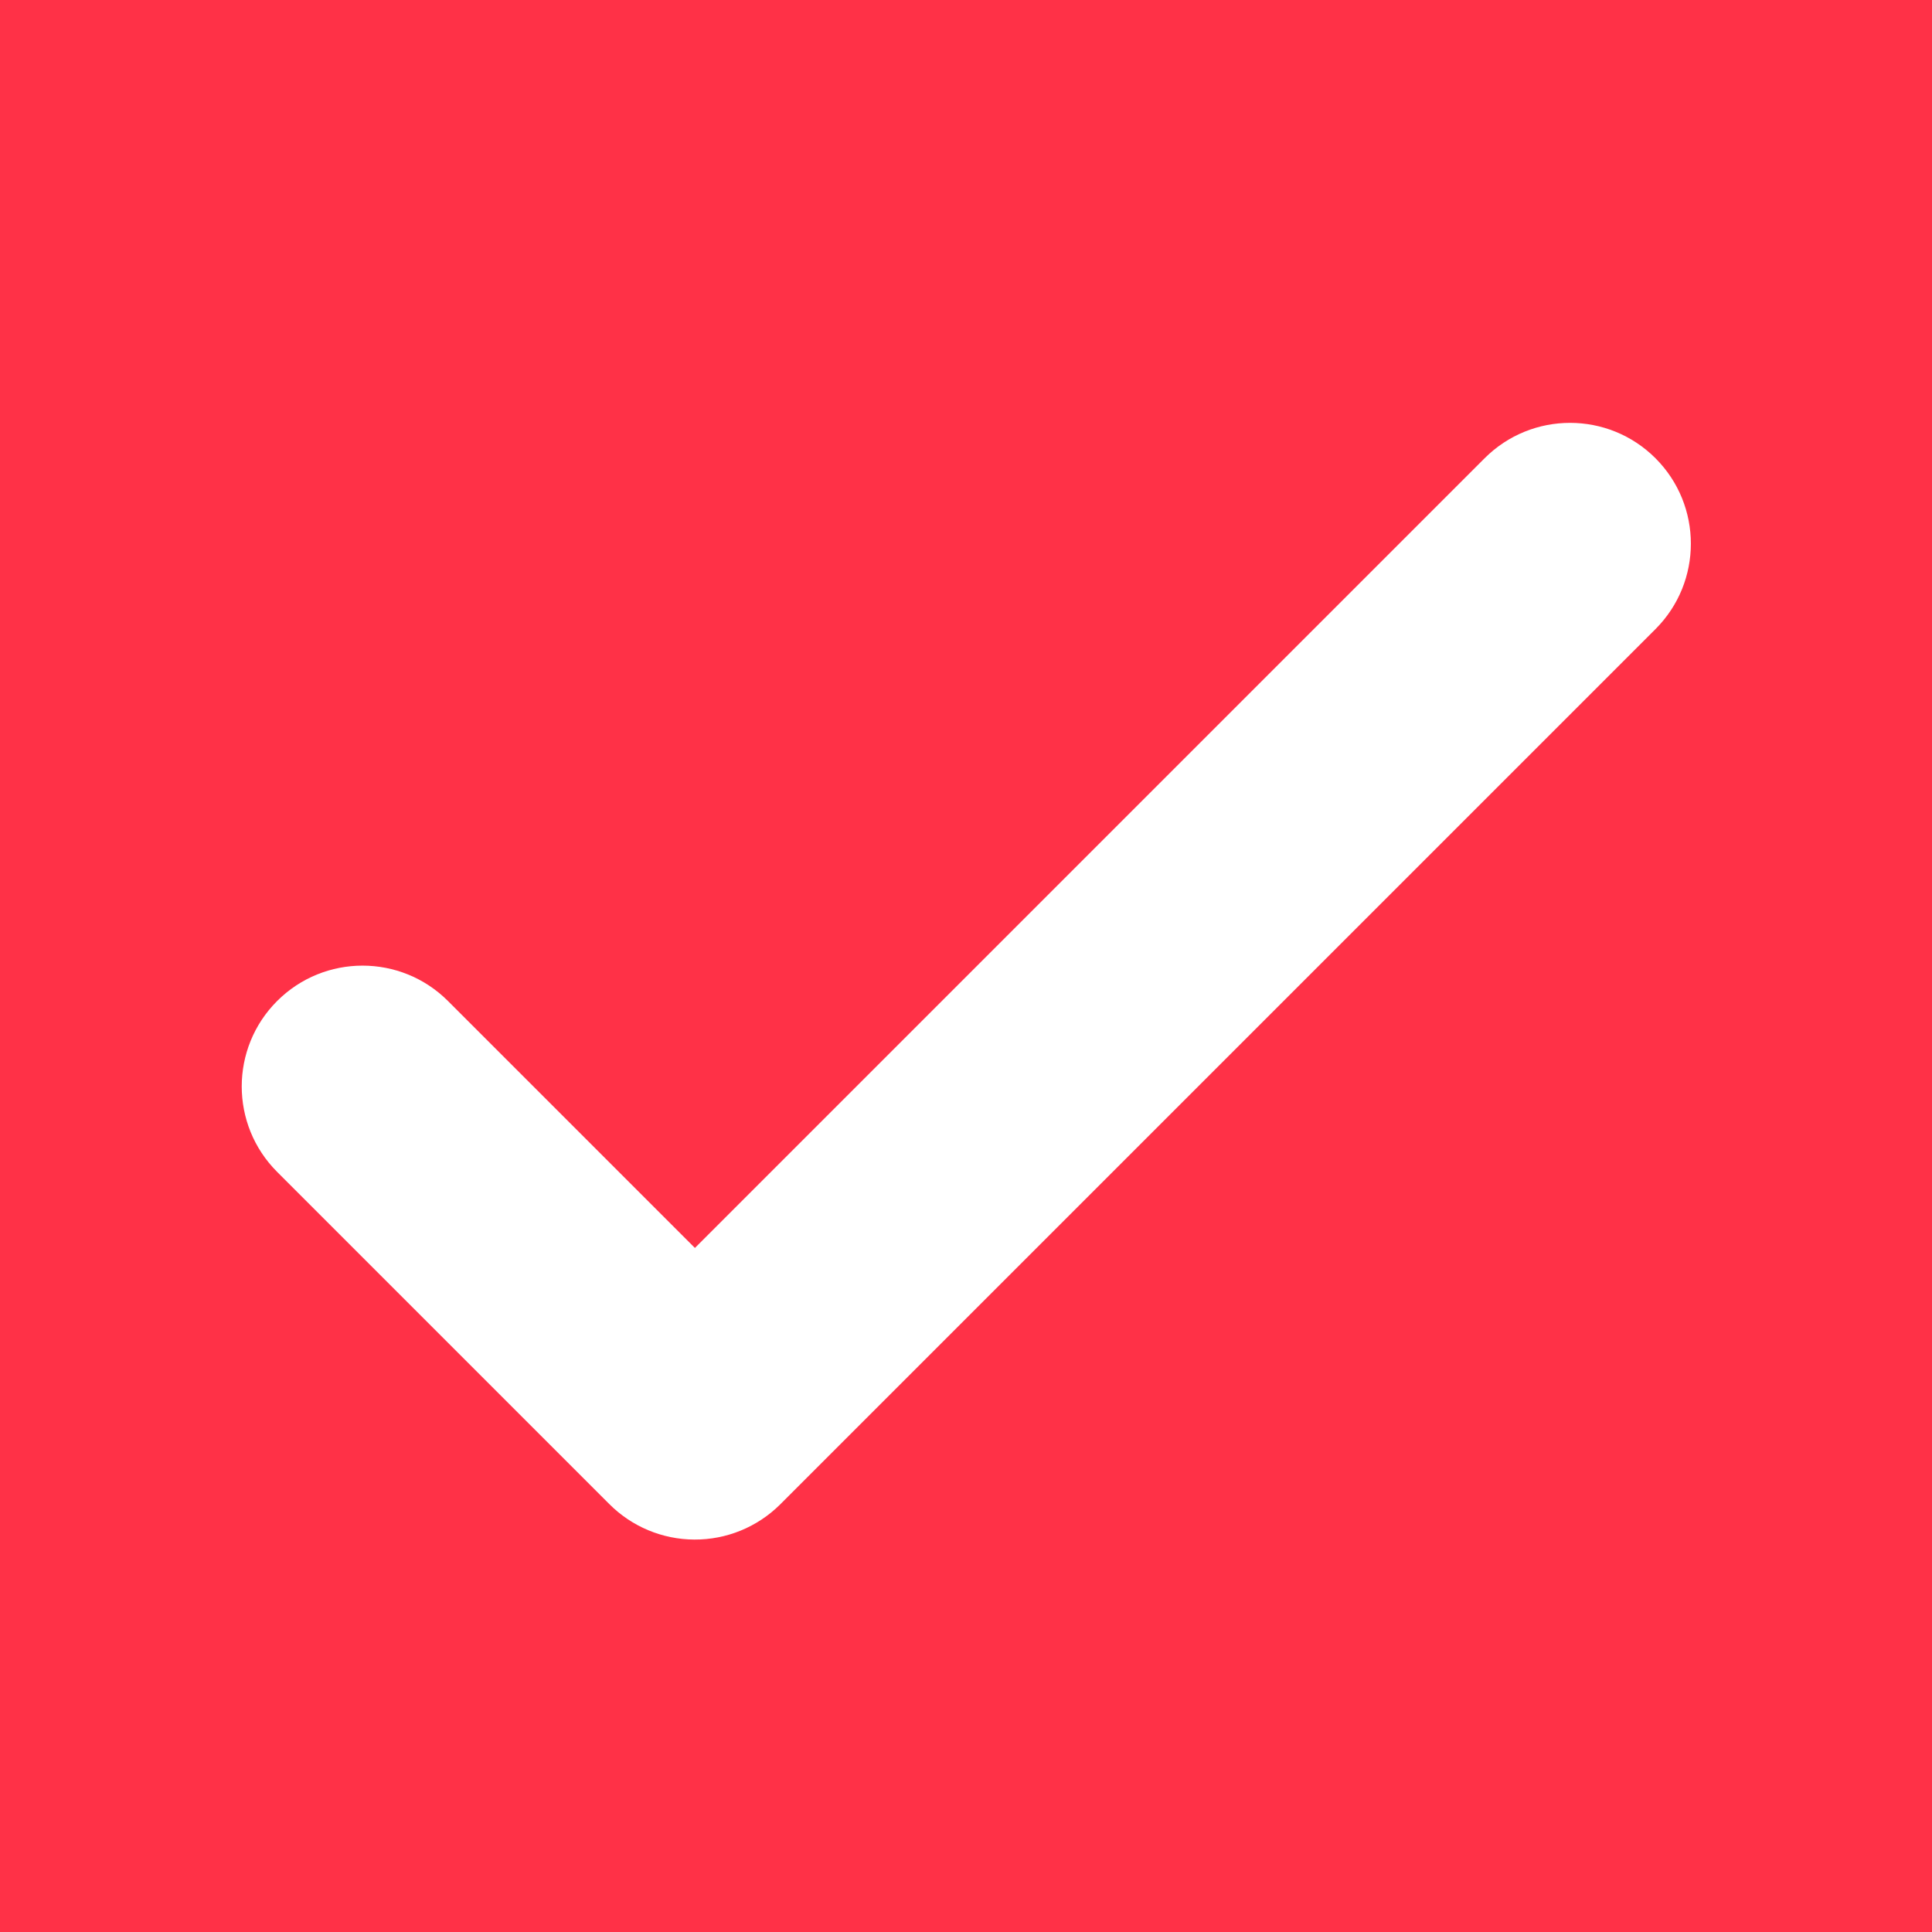
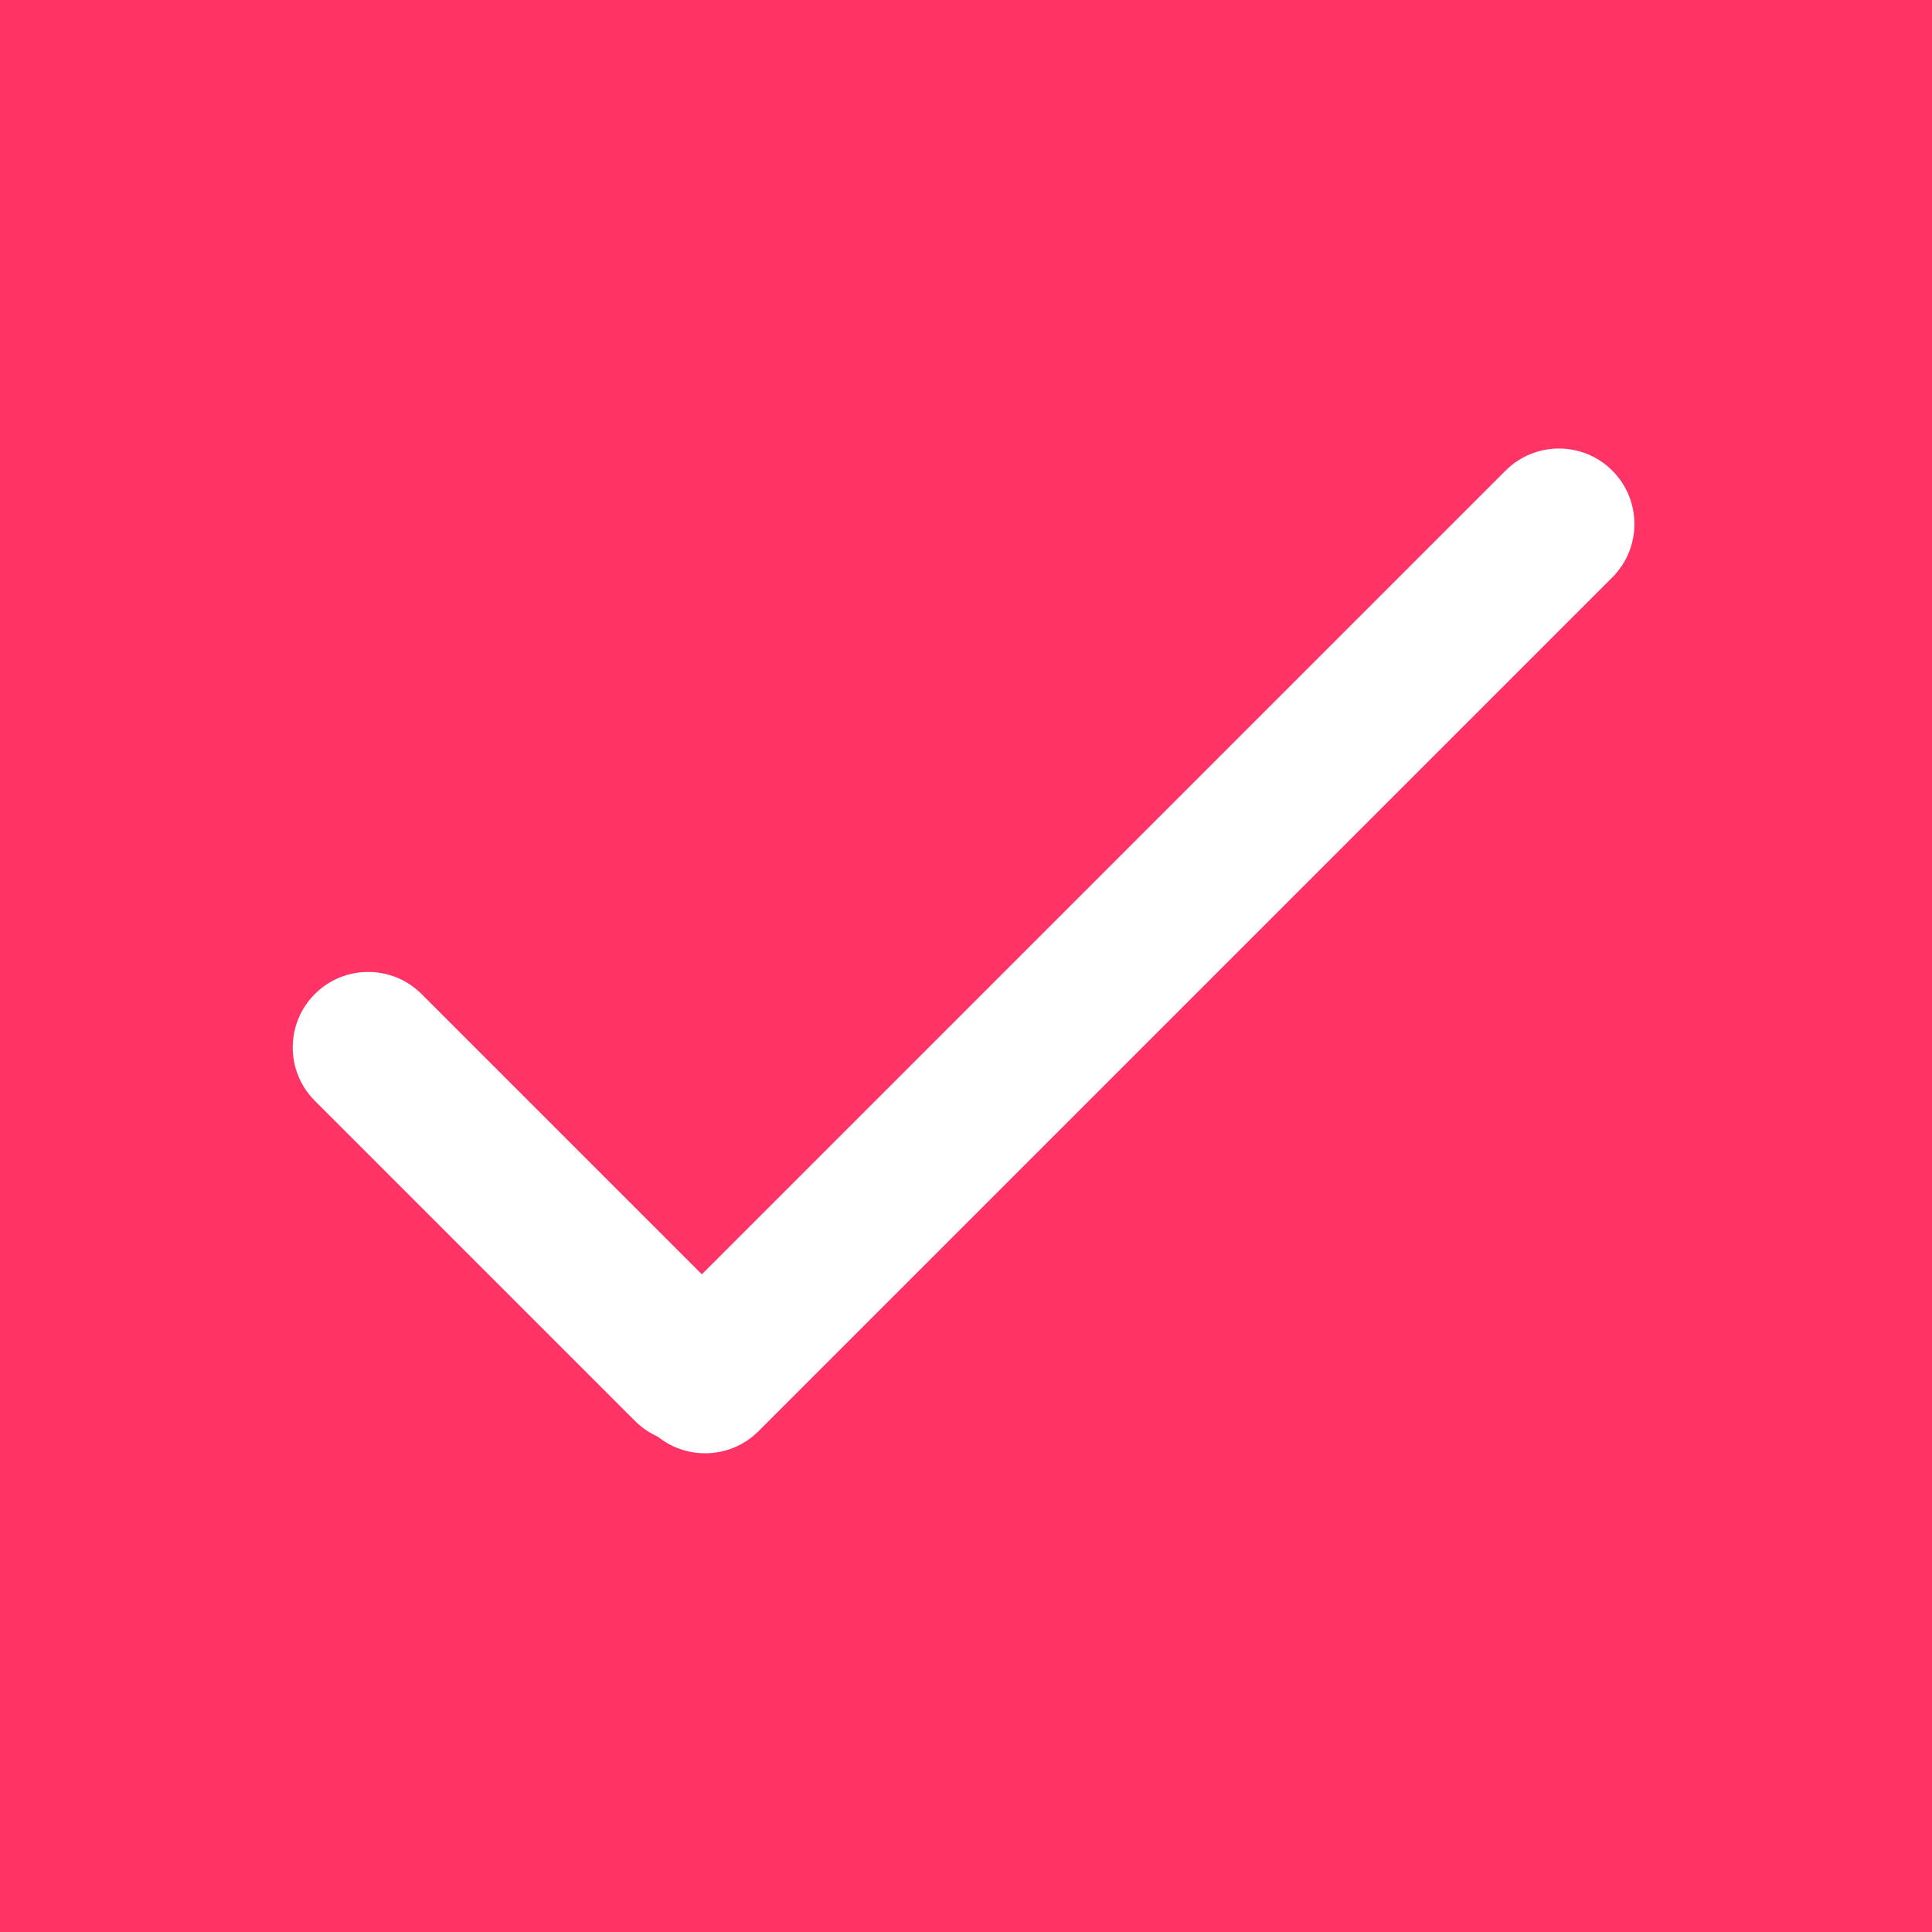
- <svg xmlns="http://www.w3.org/2000/svg" width="32" height="32">
+ <svg xmlns="http://www.w3.org/2000/svg" width="64" height="64">
  <g>
-     <rect fill="#ff3147" id="canvas_background" height="34" width="34" y="-1" x="-1" />
+     <rect fill="#ff3366" id="canvas_background" height="66" width="66" y="-1" x="-1" />
  </g>
  <g>
-     <path fill="#ffffff" id="svg_1" d="m11.5,25.5a2,2 0 0 1 -1.41,-0.59l-5.5,-5.5a2,2 0 0 1 2.83,-2.83l4.09,4.09l13.08,-13.08a2,2 0 0 1 2.83,2.83l-14.5,14.5a2,2 0 0 1 -1.42,0.58z" />
+     <path fill="#ffffff" id="Rectangle" d="m21.59,47.41c0.976,0.976 2.559,0.976 3.536,0l28.284,-28.284c0.976,-0.976 0.976,-2.559 0,-3.536c-0.976,-0.976 -2.559,-0.976 -3.536,0l-28.284,28.284c-0.976,0.976 -0.976,2.559 0,3.536z" />
+     <path fill="#ffffff" id="Rectangle" d="m10.429,32.929c0.976,-0.976 2.559,-0.976 3.536,0l10.607,10.607c0.976,0.976 0.976,2.559 0,3.536c-0.976,0.976 -2.559,0.976 -3.536,0l-10.607,-10.607c-0.976,-0.976 -0.976,-2.559 0,-3.536z" />
  </g>
</svg>
